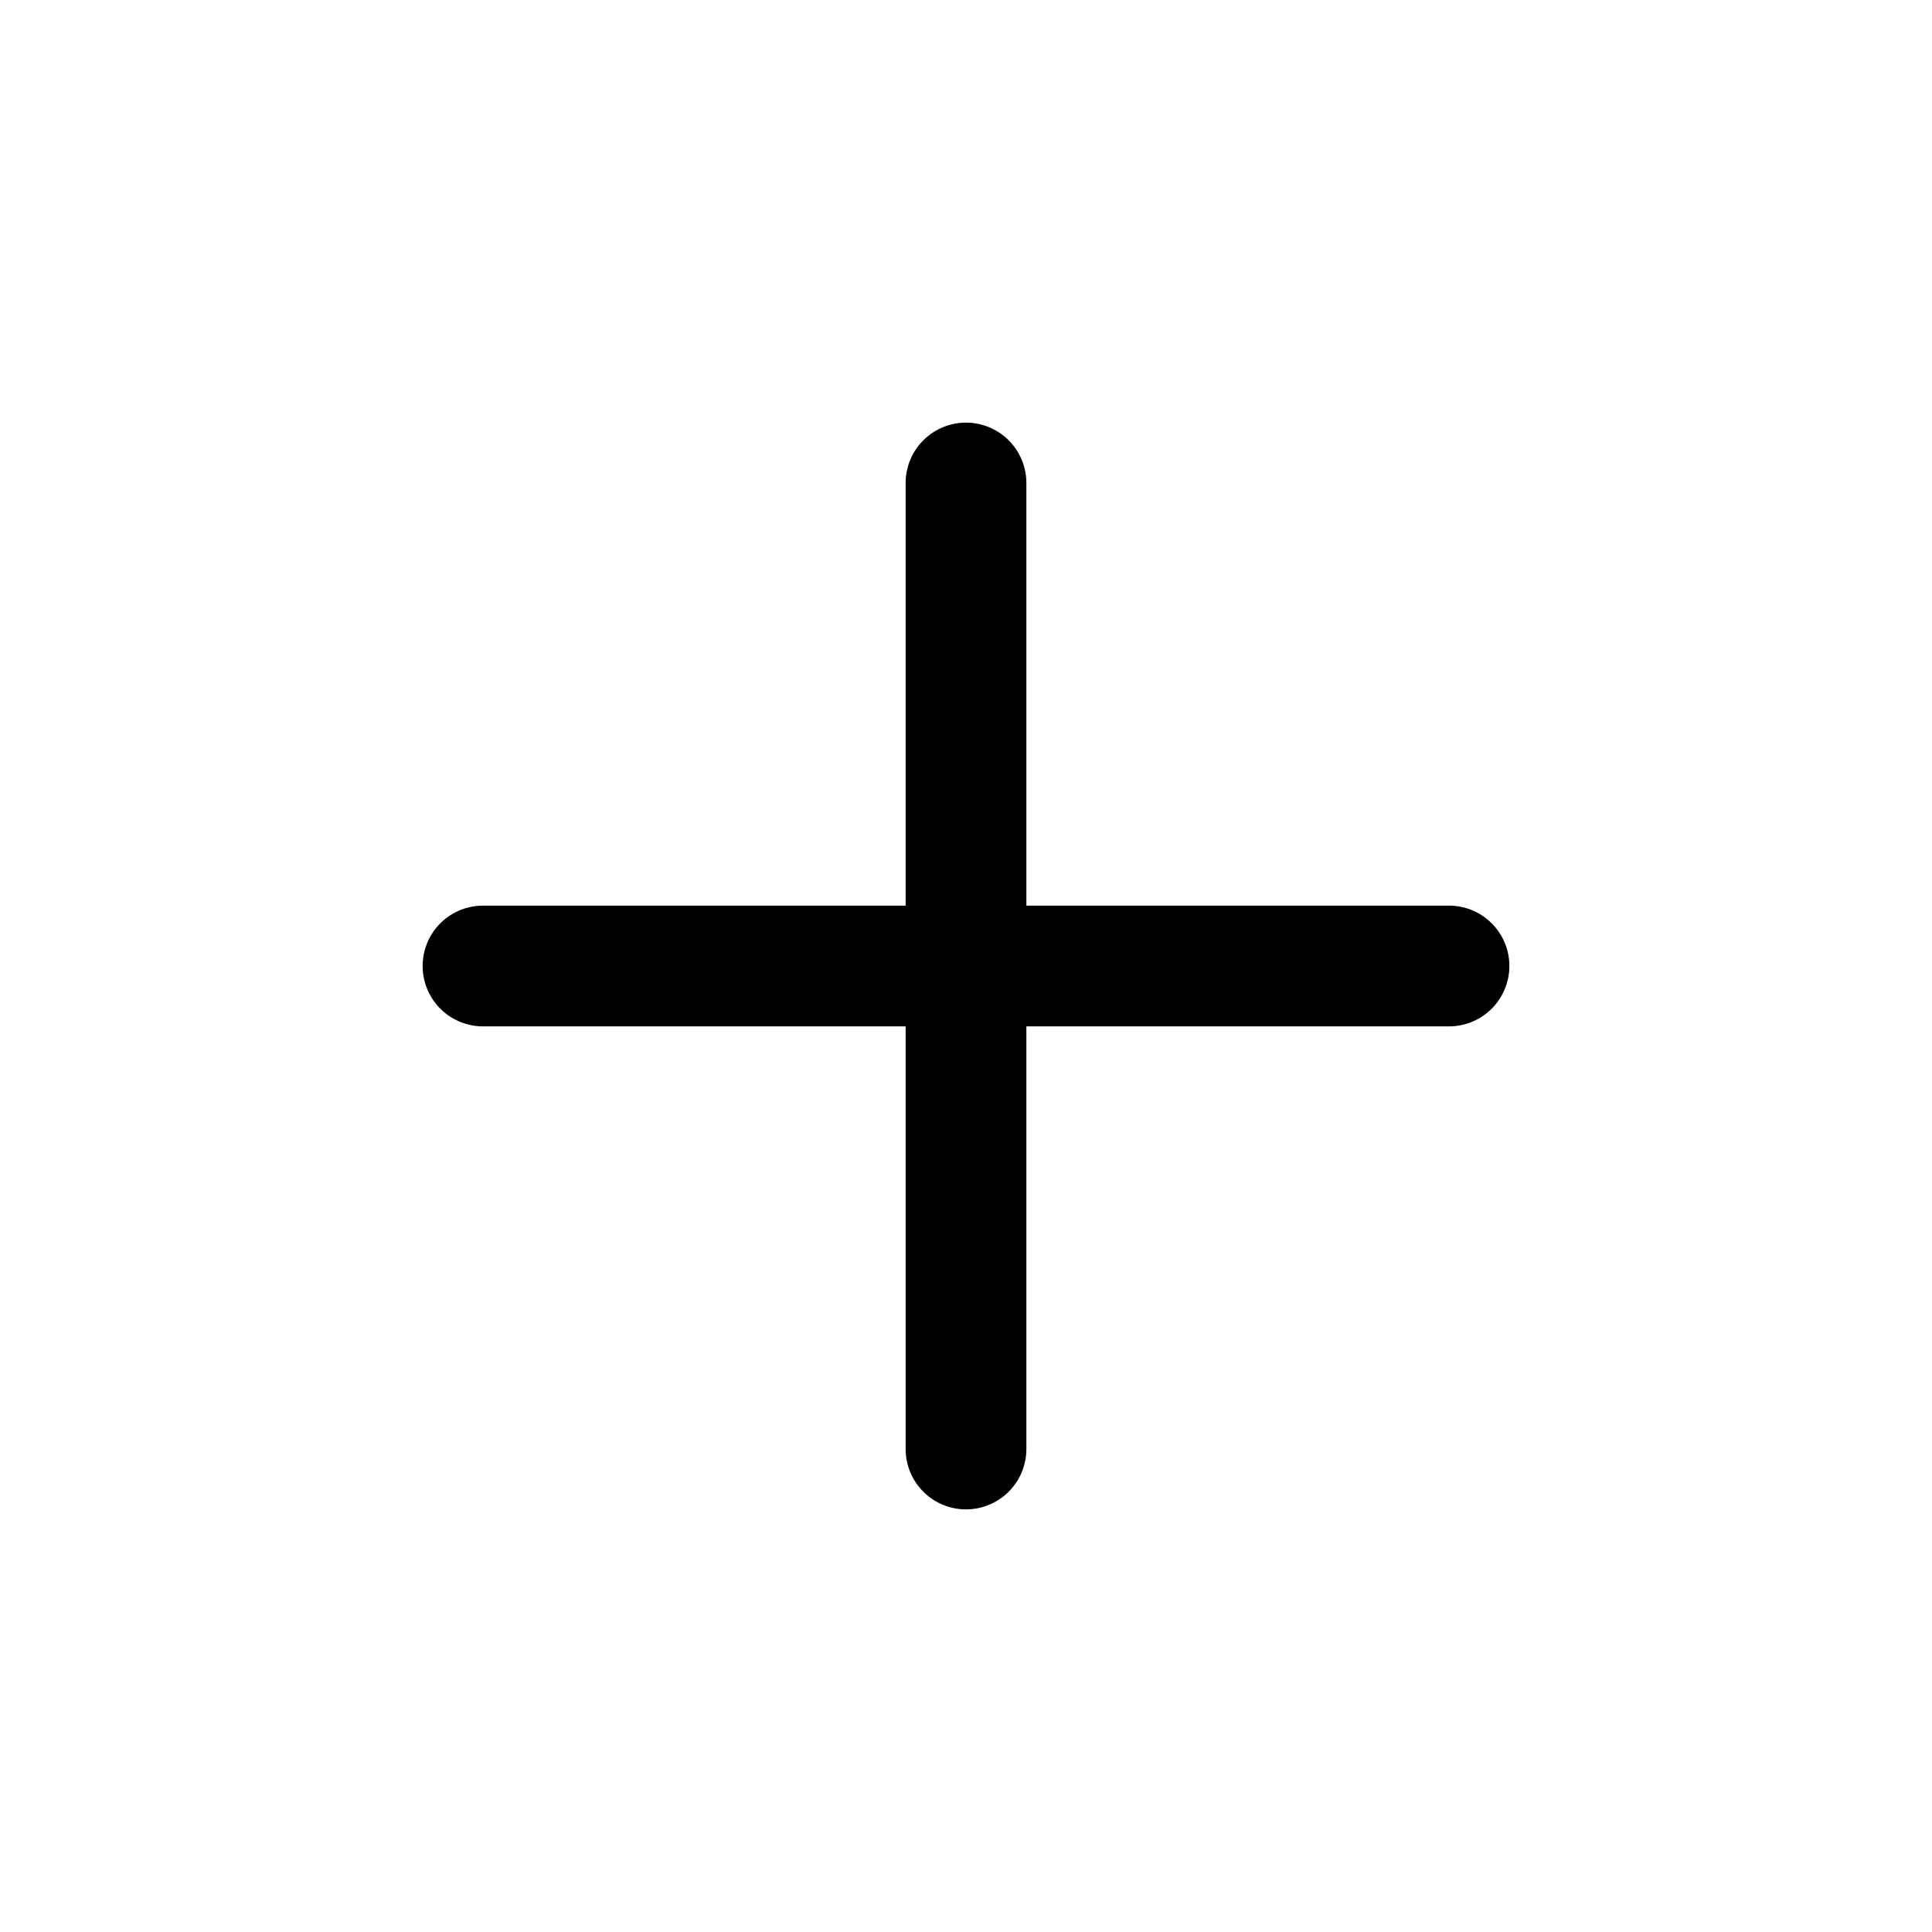
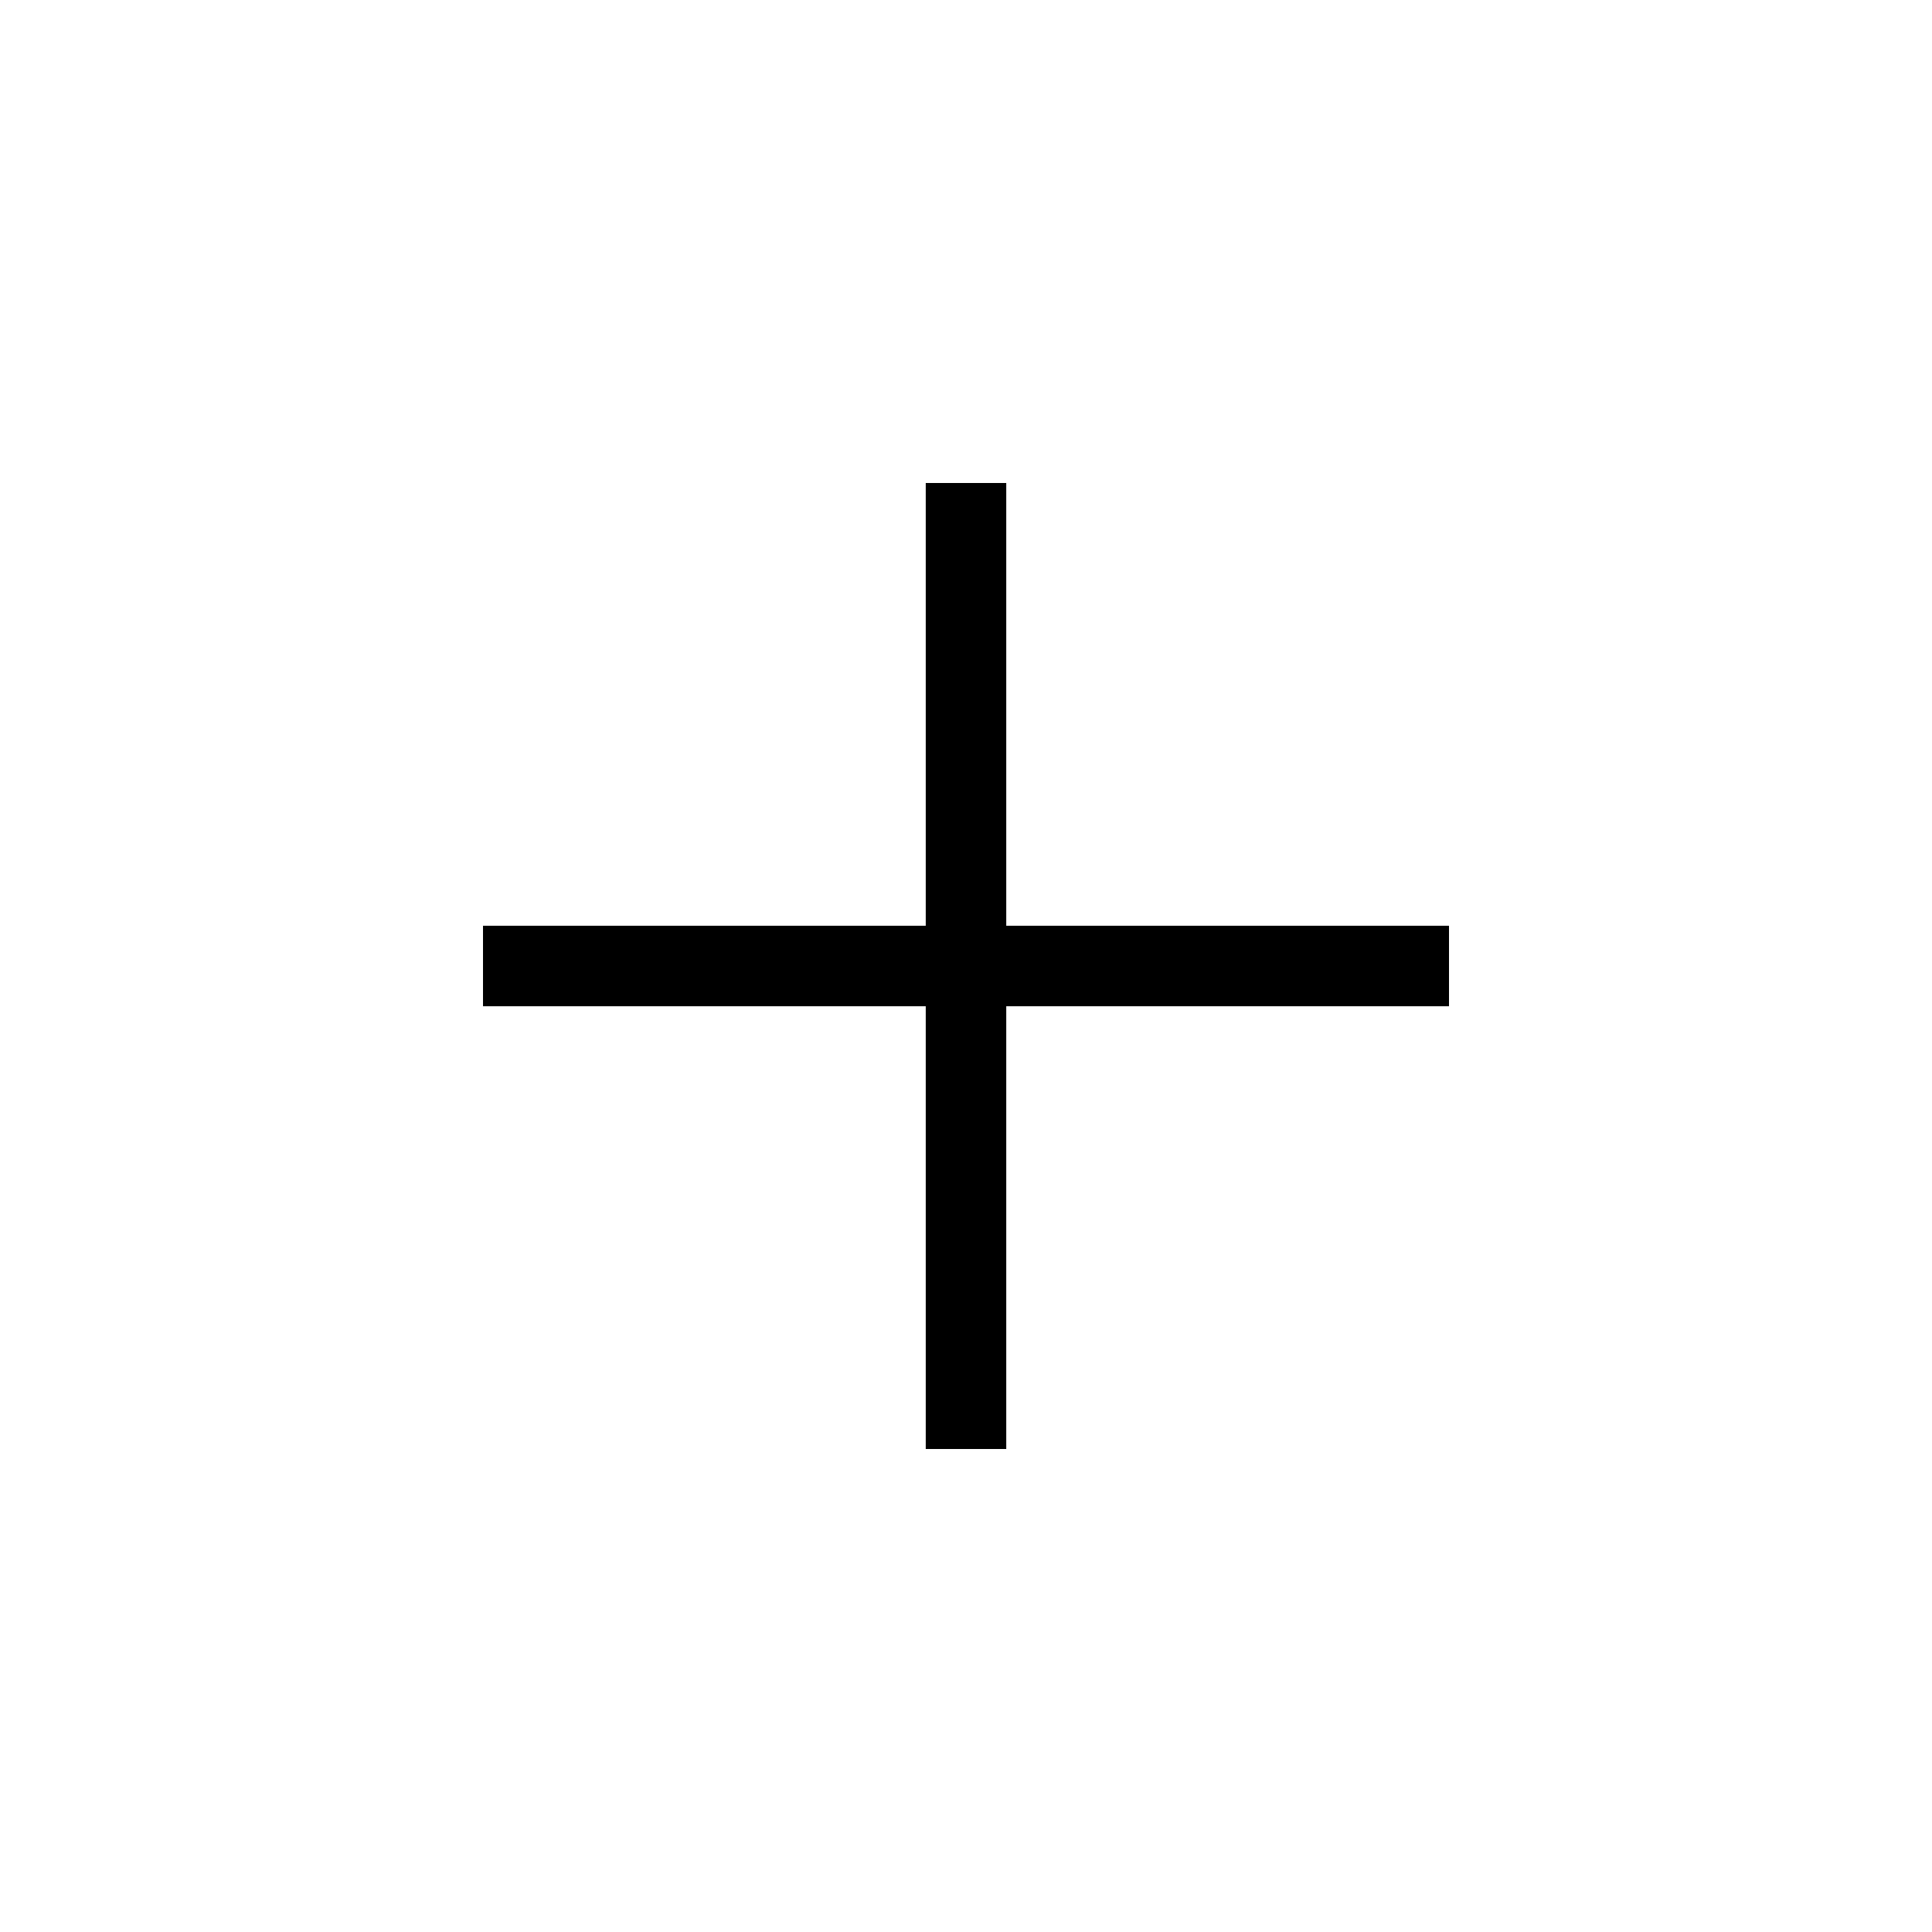
- <svg xmlns="http://www.w3.org/2000/svg" width="24px" height="24px" stroke-width="1.5" viewBox="0 0 24 24" fill="none" color="#000000">
-   <path d="M6 12H12M18 12H12M12 12V6M12 12V18" stroke="#000000" stroke-width="1.5" stroke-linecap="round" stroke-linejoin="round" />
+ <svg xmlns="http://www.w3.org/2000/svg" width="24px" height="24px" strokeWidth="1.5" viewBox="0 0 24 24" fill="none" color="#000000">
+   <path d="M6 12H12M18 12H12M12 12V6M12 12V18" stroke="#000000" strokeWidth="1.5" strokeLinecap="round" stroke-Linejoin="round" />
</svg>
